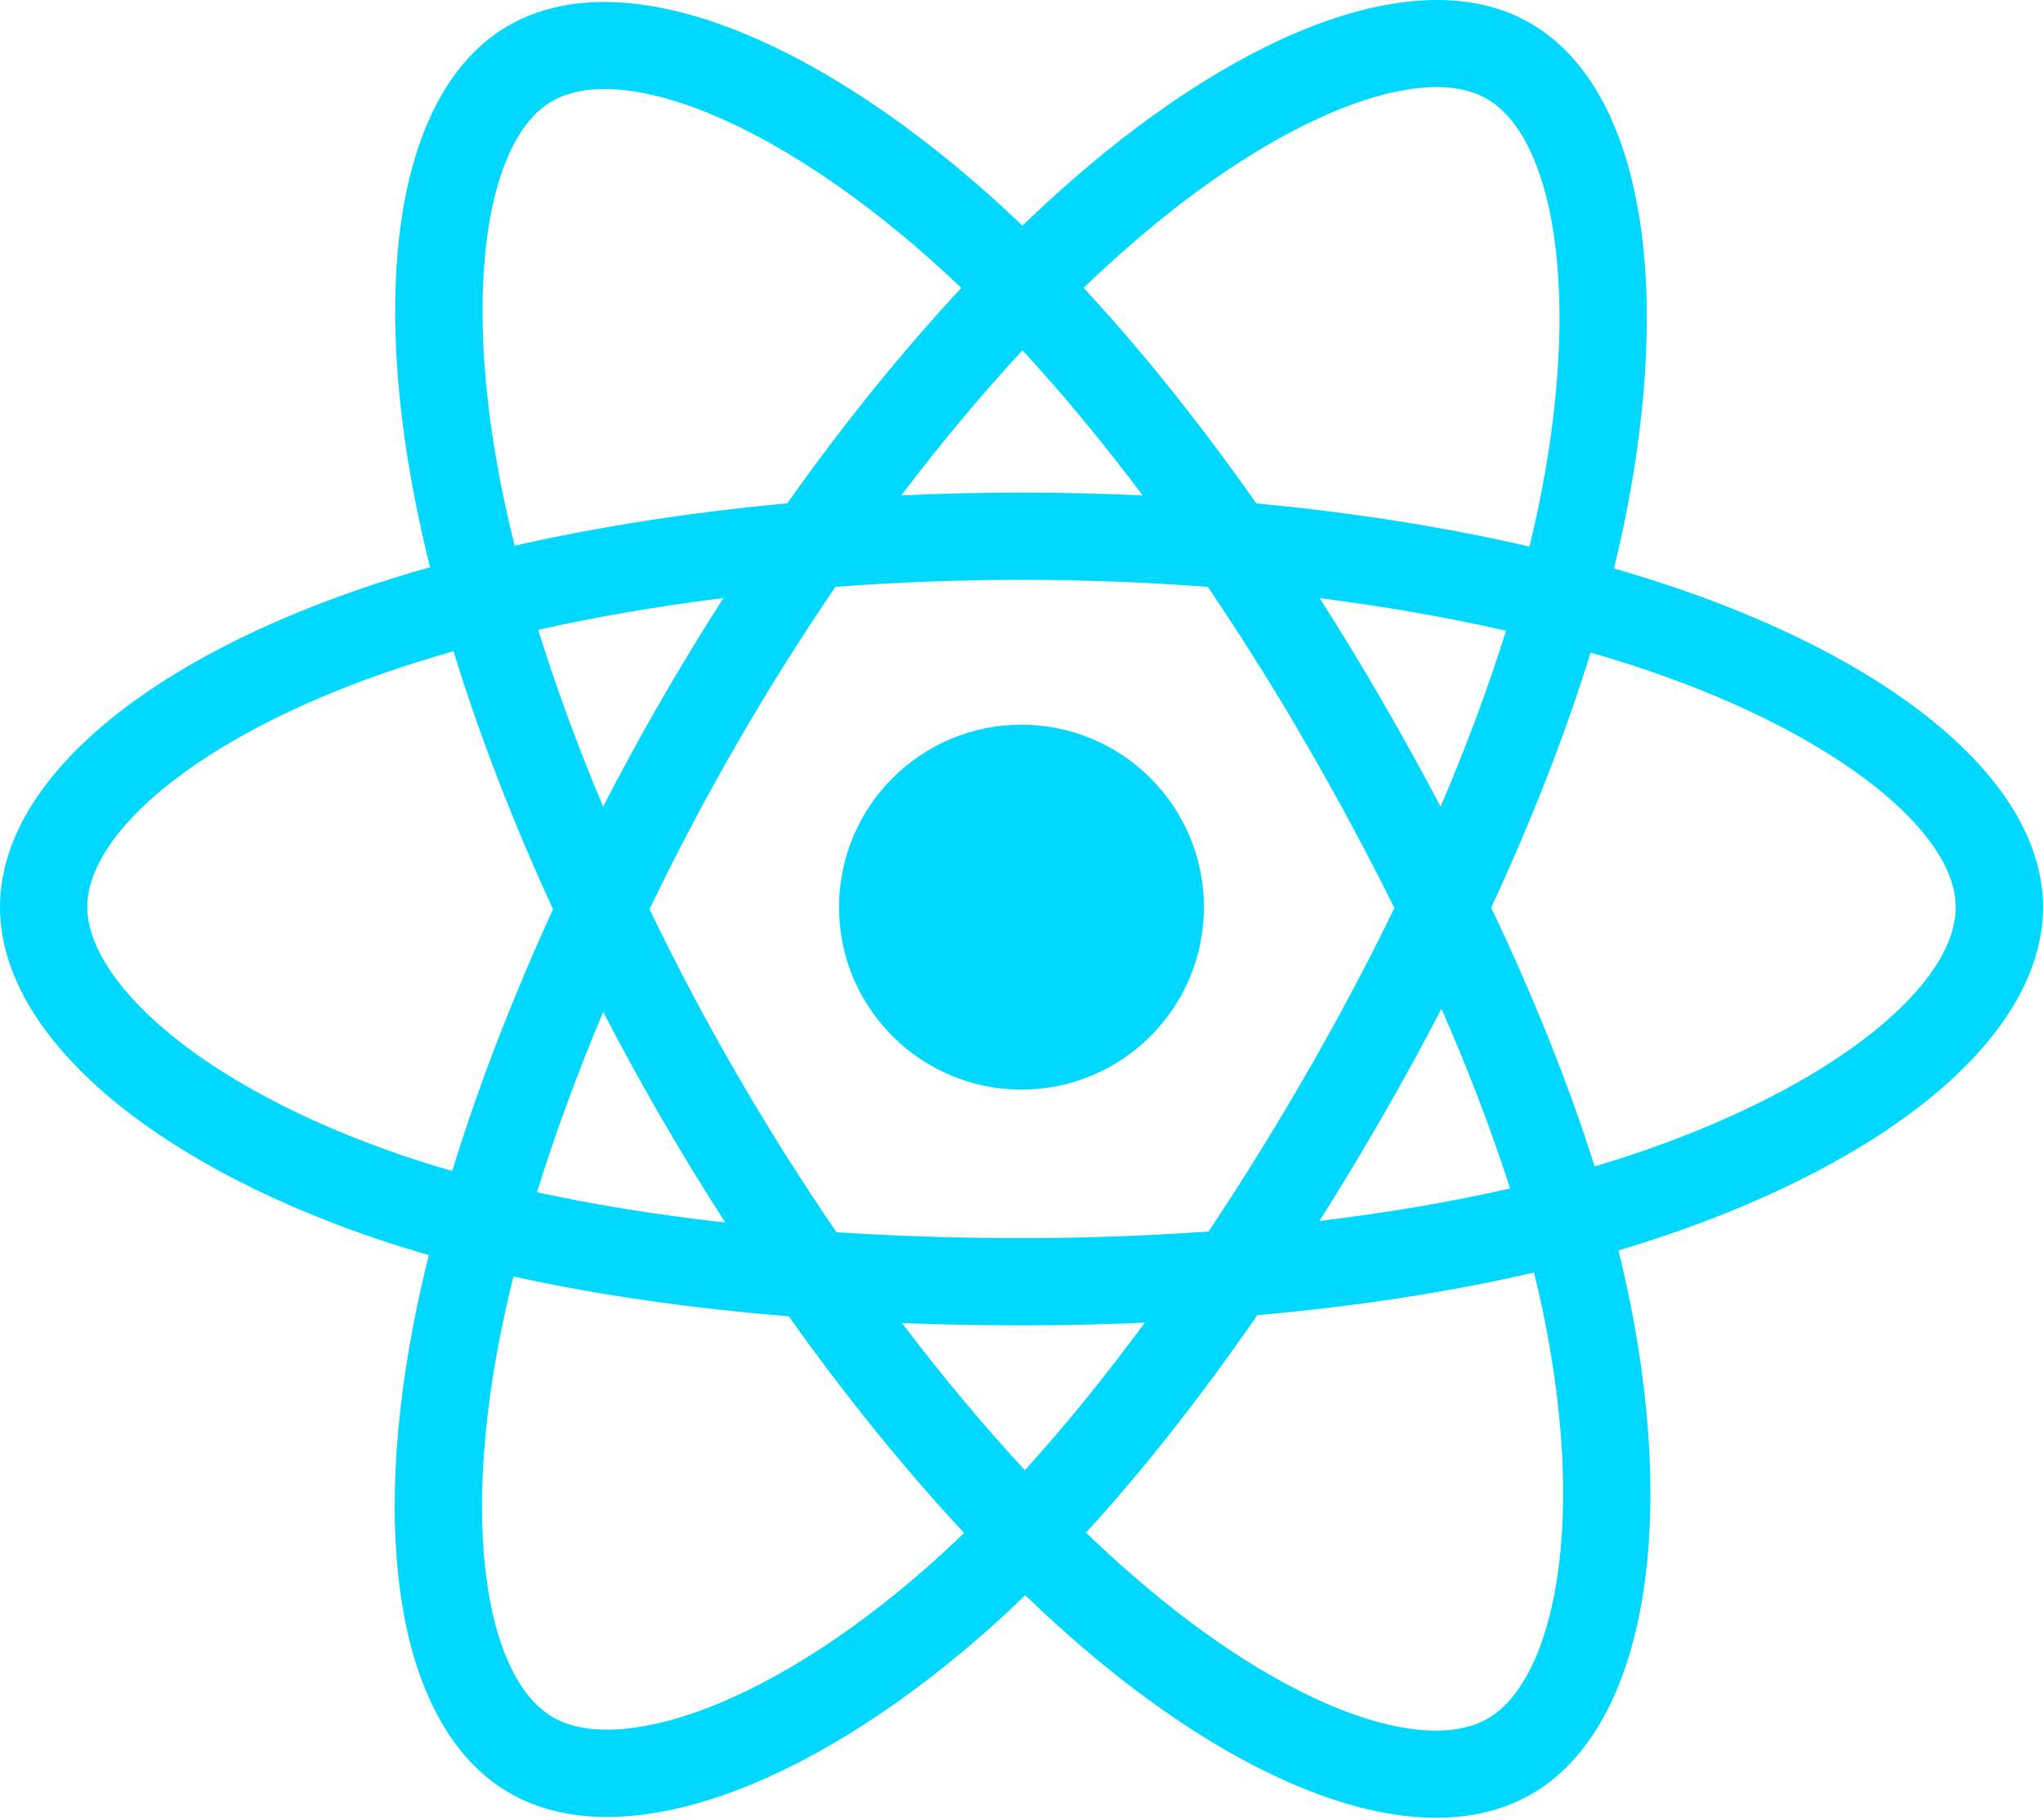
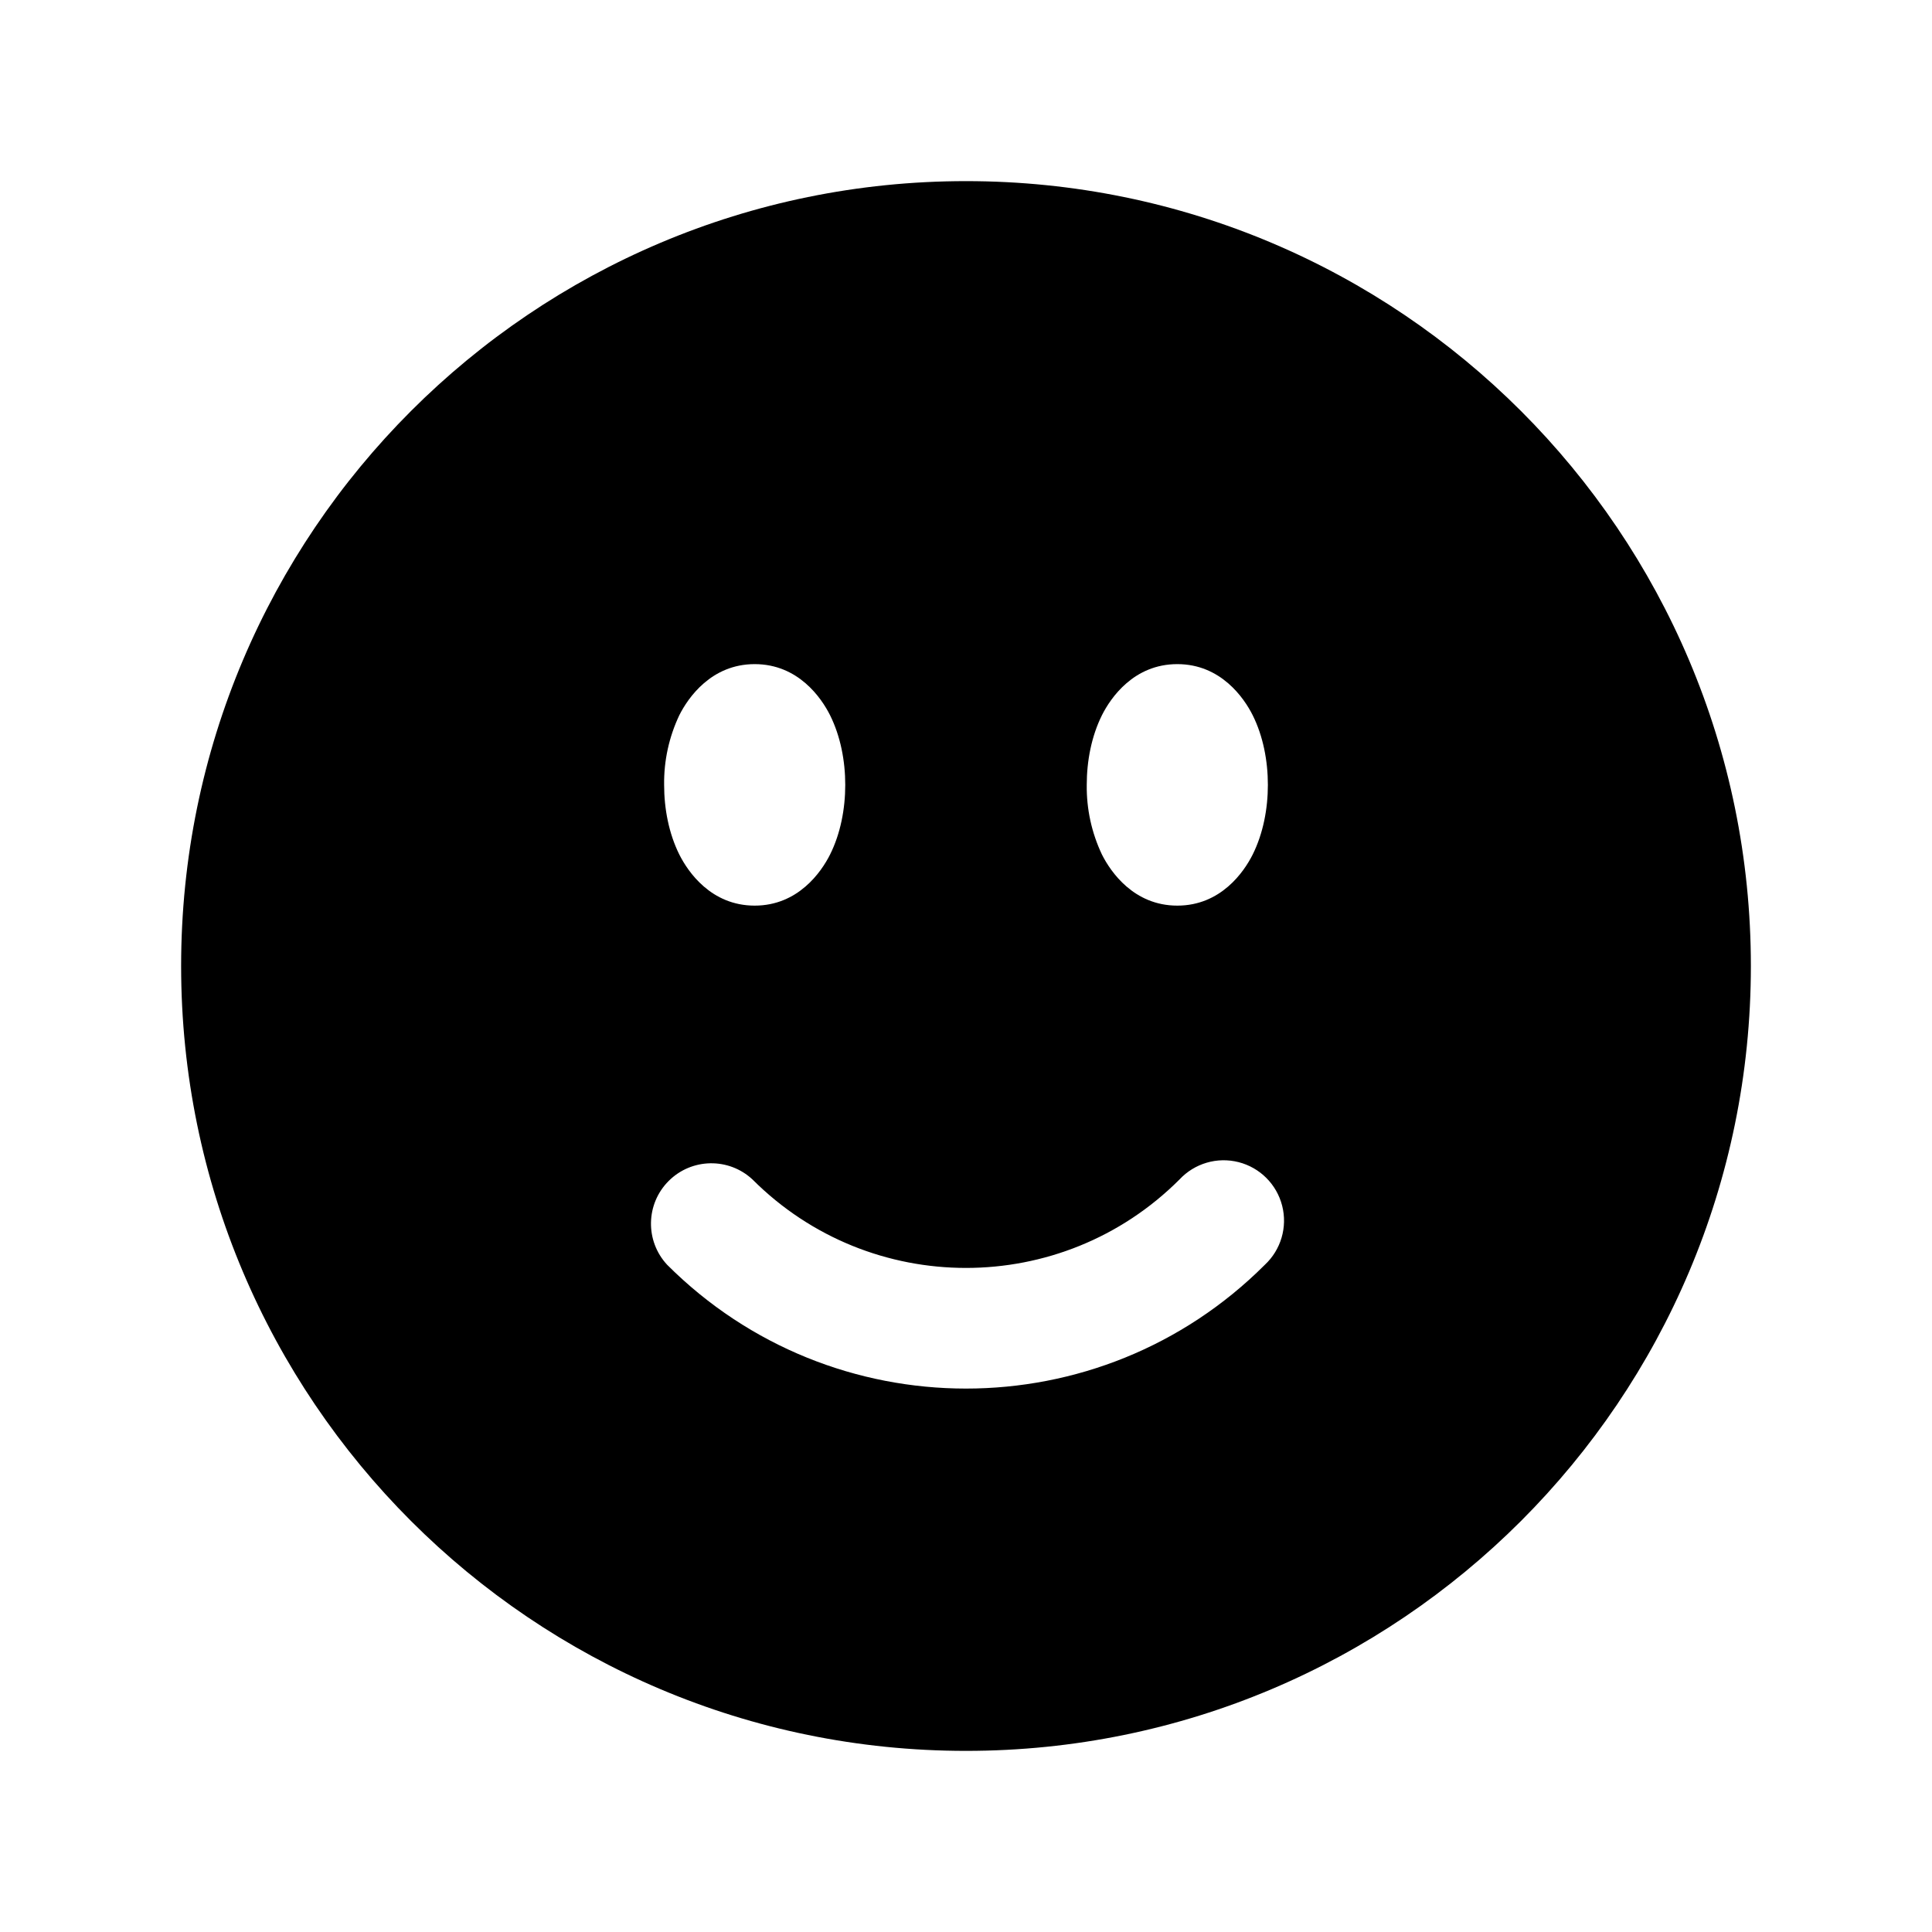
- <svg xmlns="http://www.w3.org/2000/svg" aria-hidden="true" role="img" class="iconify iconify--logos" width="35.93" height="32" preserveAspectRatio="xMidYMid meet" viewBox="0 0 256 228">
-   <path fill="#00D8FF" d="M210.483 73.824a171.49 171.49 0 0 0-8.24-2.597c.465-1.9.893-3.777 1.273-5.621c6.238-30.281 2.16-54.676-11.769-62.708c-13.355-7.7-35.196.329-57.254 19.526a171.23 171.23 0 0 0-6.375 5.848a155.866 155.866 0 0 0-4.241-3.917C100.759 3.829 77.587-4.822 63.673 3.233C50.33 10.957 46.379 33.89 51.995 62.588a170.974 170.974 0 0 0 1.892 8.48c-3.28.932-6.445 1.924-9.474 2.98C17.309 83.498 0 98.307 0 113.668c0 15.865 18.582 31.778 46.812 41.427a145.52 145.52 0 0 0 6.921 2.165a167.467 167.467 0 0 0-2.01 9.138c-5.354 28.2-1.173 50.591 12.134 58.266c13.744 7.926 36.812-.22 59.273-19.855a145.567 145.567 0 0 0 5.342-4.923a168.064 168.064 0 0 0 6.92 6.314c21.758 18.722 43.246 26.282 56.54 18.586c13.731-7.949 18.194-32.003 12.4-61.268a145.016 145.016 0 0 0-1.535-6.842c1.62-.48 3.21-.974 4.76-1.488c29.348-9.723 48.443-25.443 48.443-41.52c0-15.417-17.868-30.326-45.517-39.844Zm-6.365 70.984c-1.4.463-2.836.91-4.3 1.345c-3.24-10.257-7.612-21.163-12.963-32.432c5.106-11 9.31-21.767 12.459-31.957c2.619.758 5.16 1.557 7.61 2.4c23.69 8.156 38.14 20.213 38.14 29.504c0 9.896-15.606 22.743-40.946 31.14Zm-10.514 20.834c2.562 12.94 2.927 24.64 1.23 33.787c-1.524 8.219-4.59 13.698-8.382 15.893c-8.067 4.67-25.32-1.4-43.927-17.412a156.726 156.726 0 0 1-6.437-5.87c7.214-7.889 14.423-17.06 21.459-27.246c12.376-1.098 24.068-2.894 34.671-5.345a134.17 134.17 0 0 1 1.386 6.193ZM87.276 214.515c-7.882 2.783-14.16 2.863-17.955.675c-8.075-4.657-11.432-22.636-6.853-46.752a156.923 156.923 0 0 1 1.869-8.499c10.486 2.32 22.093 3.988 34.498 4.994c7.084 9.967 14.501 19.128 21.976 27.15a134.668 134.668 0 0 1-4.877 4.492c-9.933 8.682-19.886 14.842-28.658 17.94ZM50.35 144.747c-12.483-4.267-22.792-9.812-29.858-15.863c-6.35-5.437-9.555-10.836-9.555-15.216c0-9.322 13.897-21.212 37.076-29.293c2.813-.98 5.757-1.905 8.812-2.773c3.204 10.42 7.406 21.315 12.477 32.332c-5.137 11.18-9.399 22.249-12.634 32.792a134.718 134.718 0 0 1-6.318-1.979Zm12.378-84.26c-4.811-24.587-1.616-43.134 6.425-47.789c8.564-4.958 27.502 2.111 47.463 19.835a144.318 144.318 0 0 1 3.841 3.545c-7.438 7.987-14.787 17.08-21.808 26.988c-12.04 1.116-23.565 2.908-34.161 5.309a160.342 160.342 0 0 1-1.76-7.887Zm110.427 27.268a347.8 347.8 0 0 0-7.785-12.803c8.168 1.033 15.994 2.404 23.343 4.08c-2.206 7.072-4.956 14.465-8.193 22.045a381.151 381.151 0 0 0-7.365-13.322Zm-45.032-43.861c5.044 5.465 10.096 11.566 15.065 18.186a322.04 322.04 0 0 0-30.257-.006c4.974-6.559 10.069-12.652 15.192-18.18ZM82.802 87.83a323.167 323.167 0 0 0-7.227 13.238c-3.184-7.553-5.909-14.98-8.134-22.152c7.304-1.634 15.093-2.97 23.209-3.984a321.524 321.524 0 0 0-7.848 12.897Zm8.081 65.352c-8.385-.936-16.291-2.203-23.593-3.793c2.26-7.3 5.045-14.885 8.298-22.6a321.187 321.187 0 0 0 7.257 13.246c2.594 4.48 5.28 8.868 8.038 13.147Zm37.542 31.03c-5.184-5.592-10.354-11.779-15.403-18.433c4.902.192 9.899.29 14.978.29c5.218 0 10.376-.117 15.453-.343c-4.985 6.774-10.018 12.97-15.028 18.486Zm52.198-57.817c3.422 7.8 6.306 15.345 8.596 22.52c-7.422 1.694-15.436 3.058-23.88 4.071a382.417 382.417 0 0 0 7.859-13.026a347.403 347.403 0 0 0 7.425-13.565Zm-16.898 8.101a358.557 358.557 0 0 1-12.281 19.815a329.4 329.4 0 0 1-23.444.823c-7.967 0-15.716-.248-23.178-.732a310.202 310.202 0 0 1-12.513-19.846h.001a307.41 307.41 0 0 1-10.923-20.627a310.278 310.278 0 0 1 10.89-20.637l-.001.001a307.318 307.318 0 0 1 12.413-19.761c7.613-.576 15.42-.876 23.31-.876H128c7.926 0 15.743.303 23.354.883a329.357 329.357 0 0 1 12.335 19.695a358.489 358.489 0 0 1 11.036 20.54a329.472 329.472 0 0 1-11 20.722Zm22.56-122.124c8.572 4.944 11.906 24.881 6.52 51.026c-.344 1.668-.73 3.367-1.15 5.09c-10.622-2.452-22.155-4.275-34.23-5.408c-7.034-10.017-14.323-19.124-21.64-27.008a160.789 160.789 0 0 1 5.888-5.4c18.9-16.447 36.564-22.941 44.612-18.3ZM128 90.808c12.625 0 22.86 10.235 22.86 22.86s-10.235 22.86-22.86 22.86s-22.86-10.235-22.86-22.86s10.235-22.86 22.86-22.86Z" />
+ <svg xmlns="http://www.w3.org/2000/svg" viewBox="0 0 24 24" fill="currentColor" class="size-6">
+   <path fill-rule="evenodd" d="M12 2.25c-5.385 0-9.75 4.365-9.75 9.75s4.365 9.75 9.75 9.75 9.75-4.365 9.75-9.75S17.385 2.25 12 2.25Zm-2.625 6c-.54 0-.828.419-.936.634a1.96 1.96 0 0 0-.189.866c0 .298.059.605.189.866.108.215.395.634.936.634.54 0 .828-.419.936-.634.13-.26.189-.568.189-.866 0-.298-.059-.605-.189-.866-.108-.215-.395-.634-.936-.634Zm4.314.634c.108-.215.395-.634.936-.634.54 0 .828.419.936.634.13.26.189.568.189.866 0 .298-.059.605-.189.866-.108.215-.395.634-.936.634-.54 0-.828-.419-.936-.634a1.96 1.96 0 0 1-.189-.866c0-.298.059-.605.189-.866Zm2.023 6.828a.75.75 0 1 0-1.06-1.06 3.75 3.75 0 0 1-5.304 0 .75.75 0 0 0-1.06 1.06 5.25 5.25 0 0 0 7.424 0Z" clip-rule="evenodd" />
</svg>
